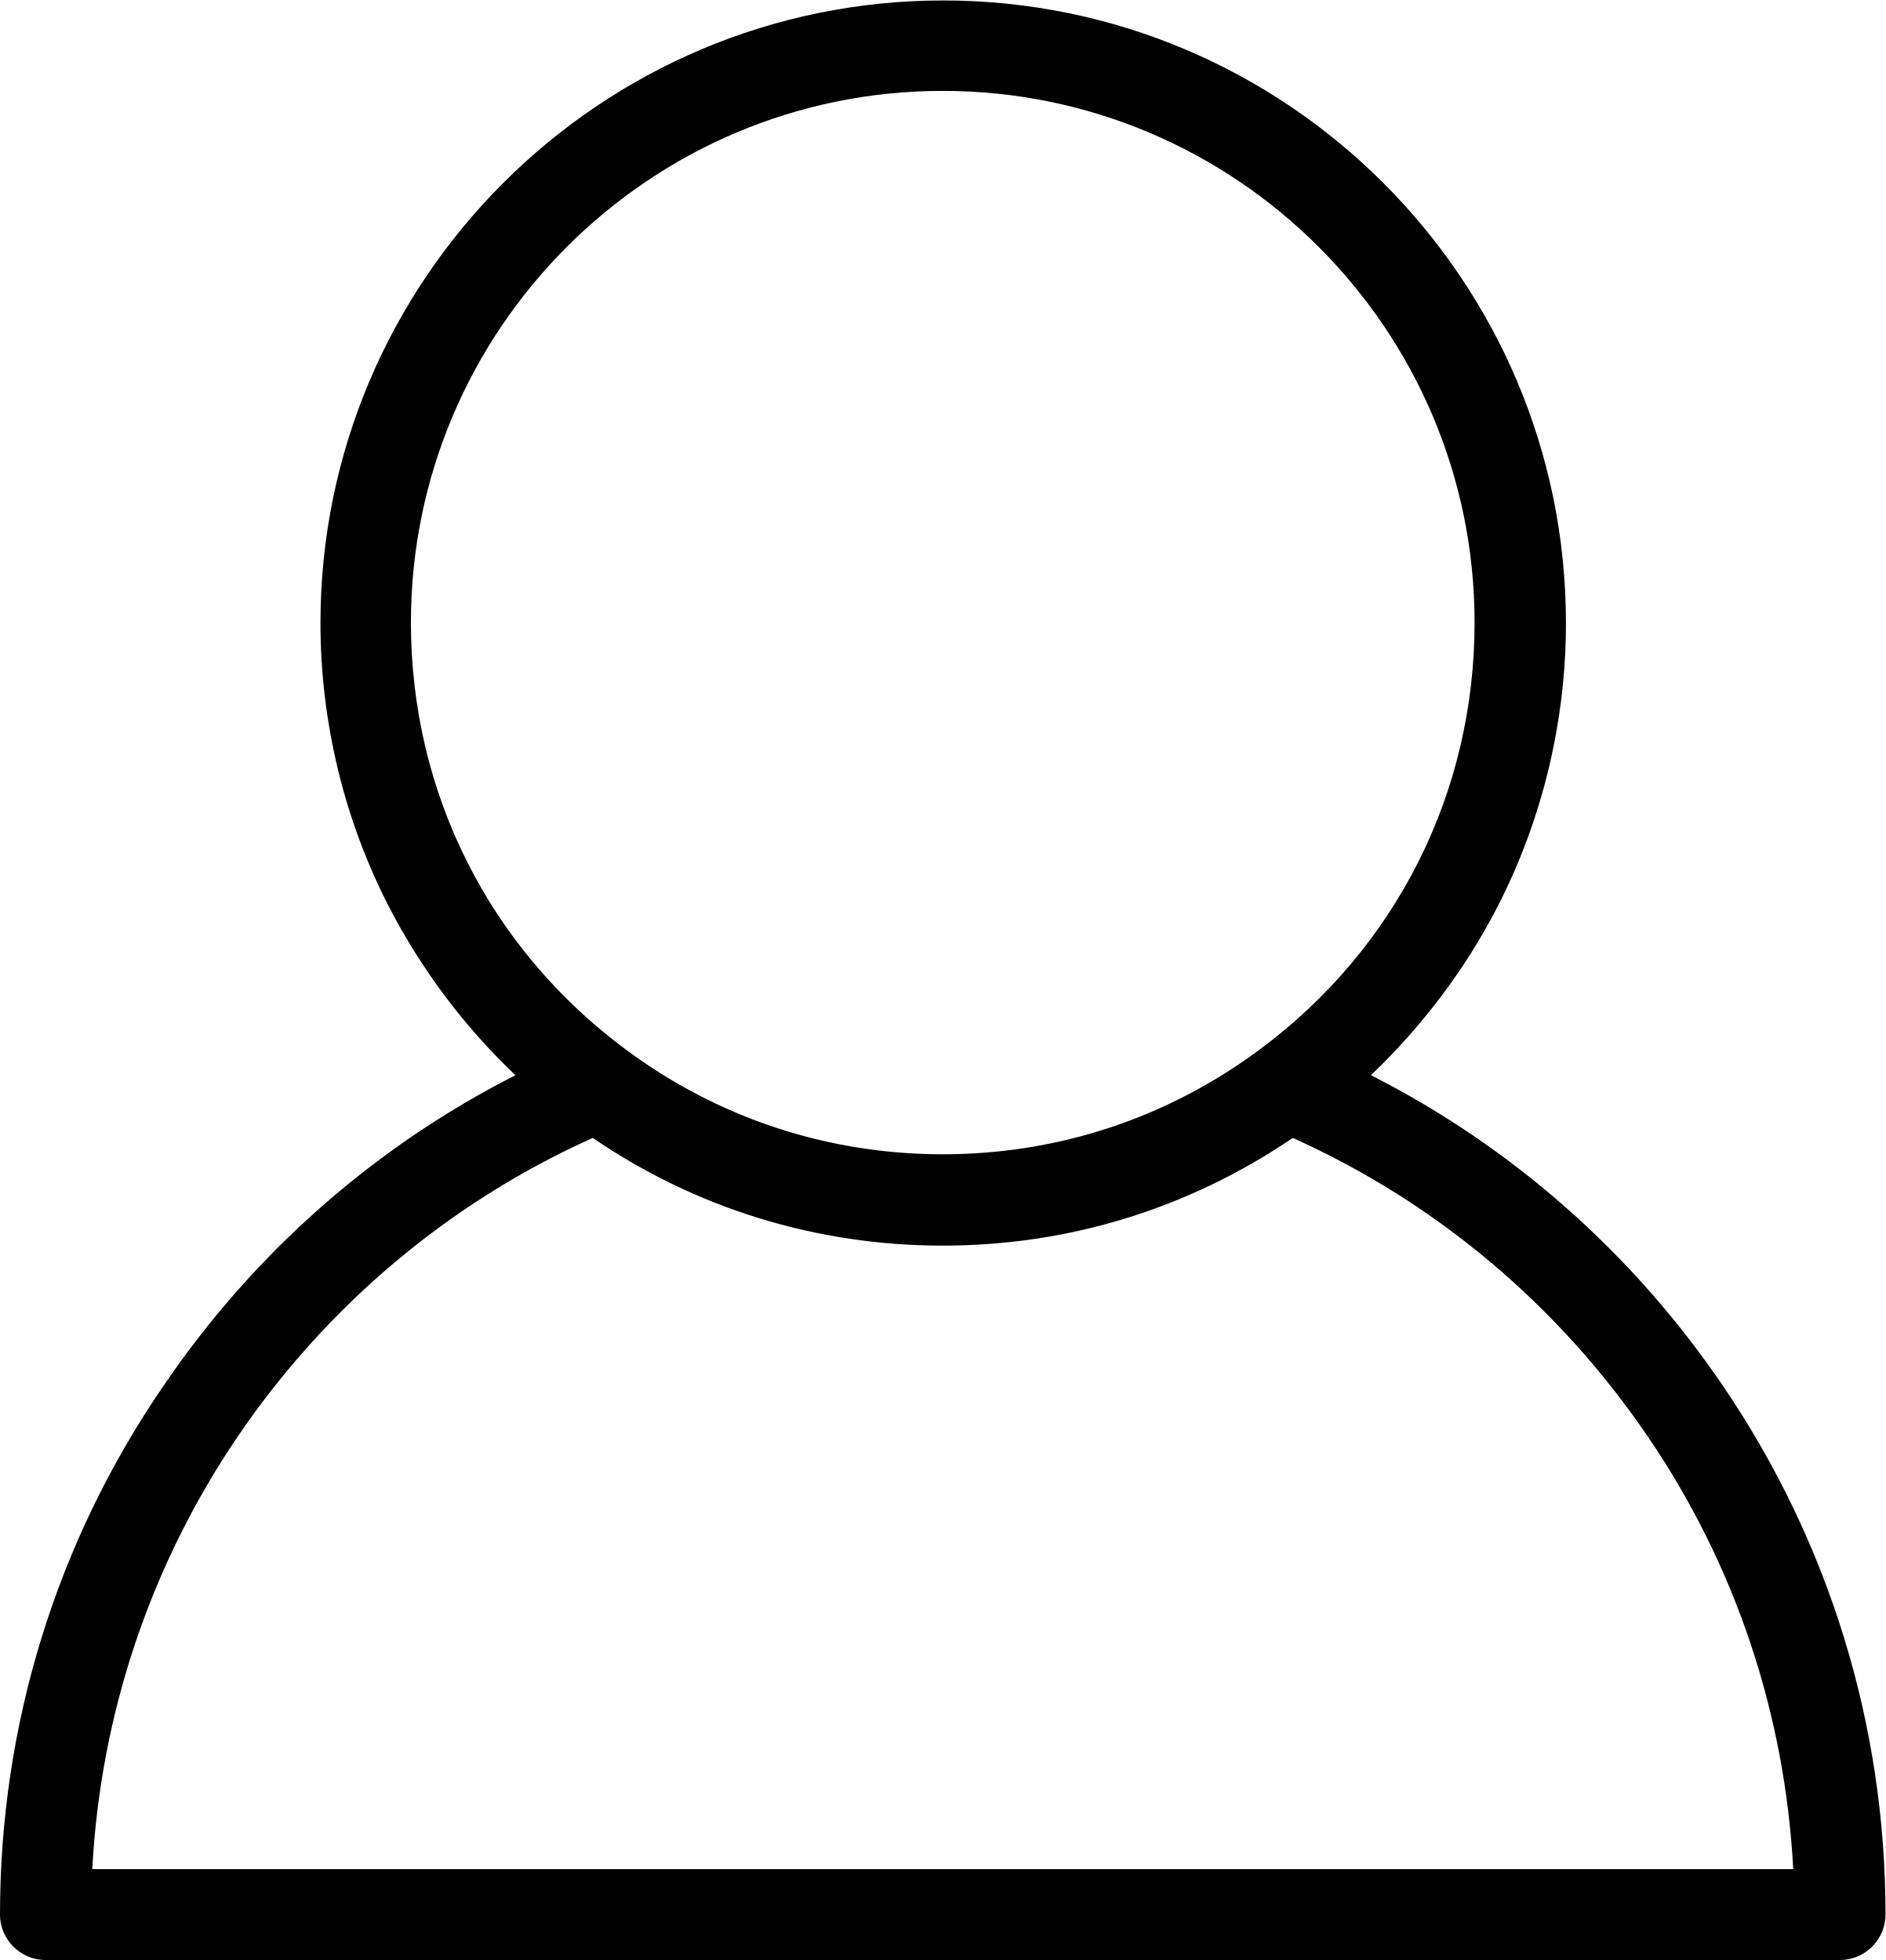
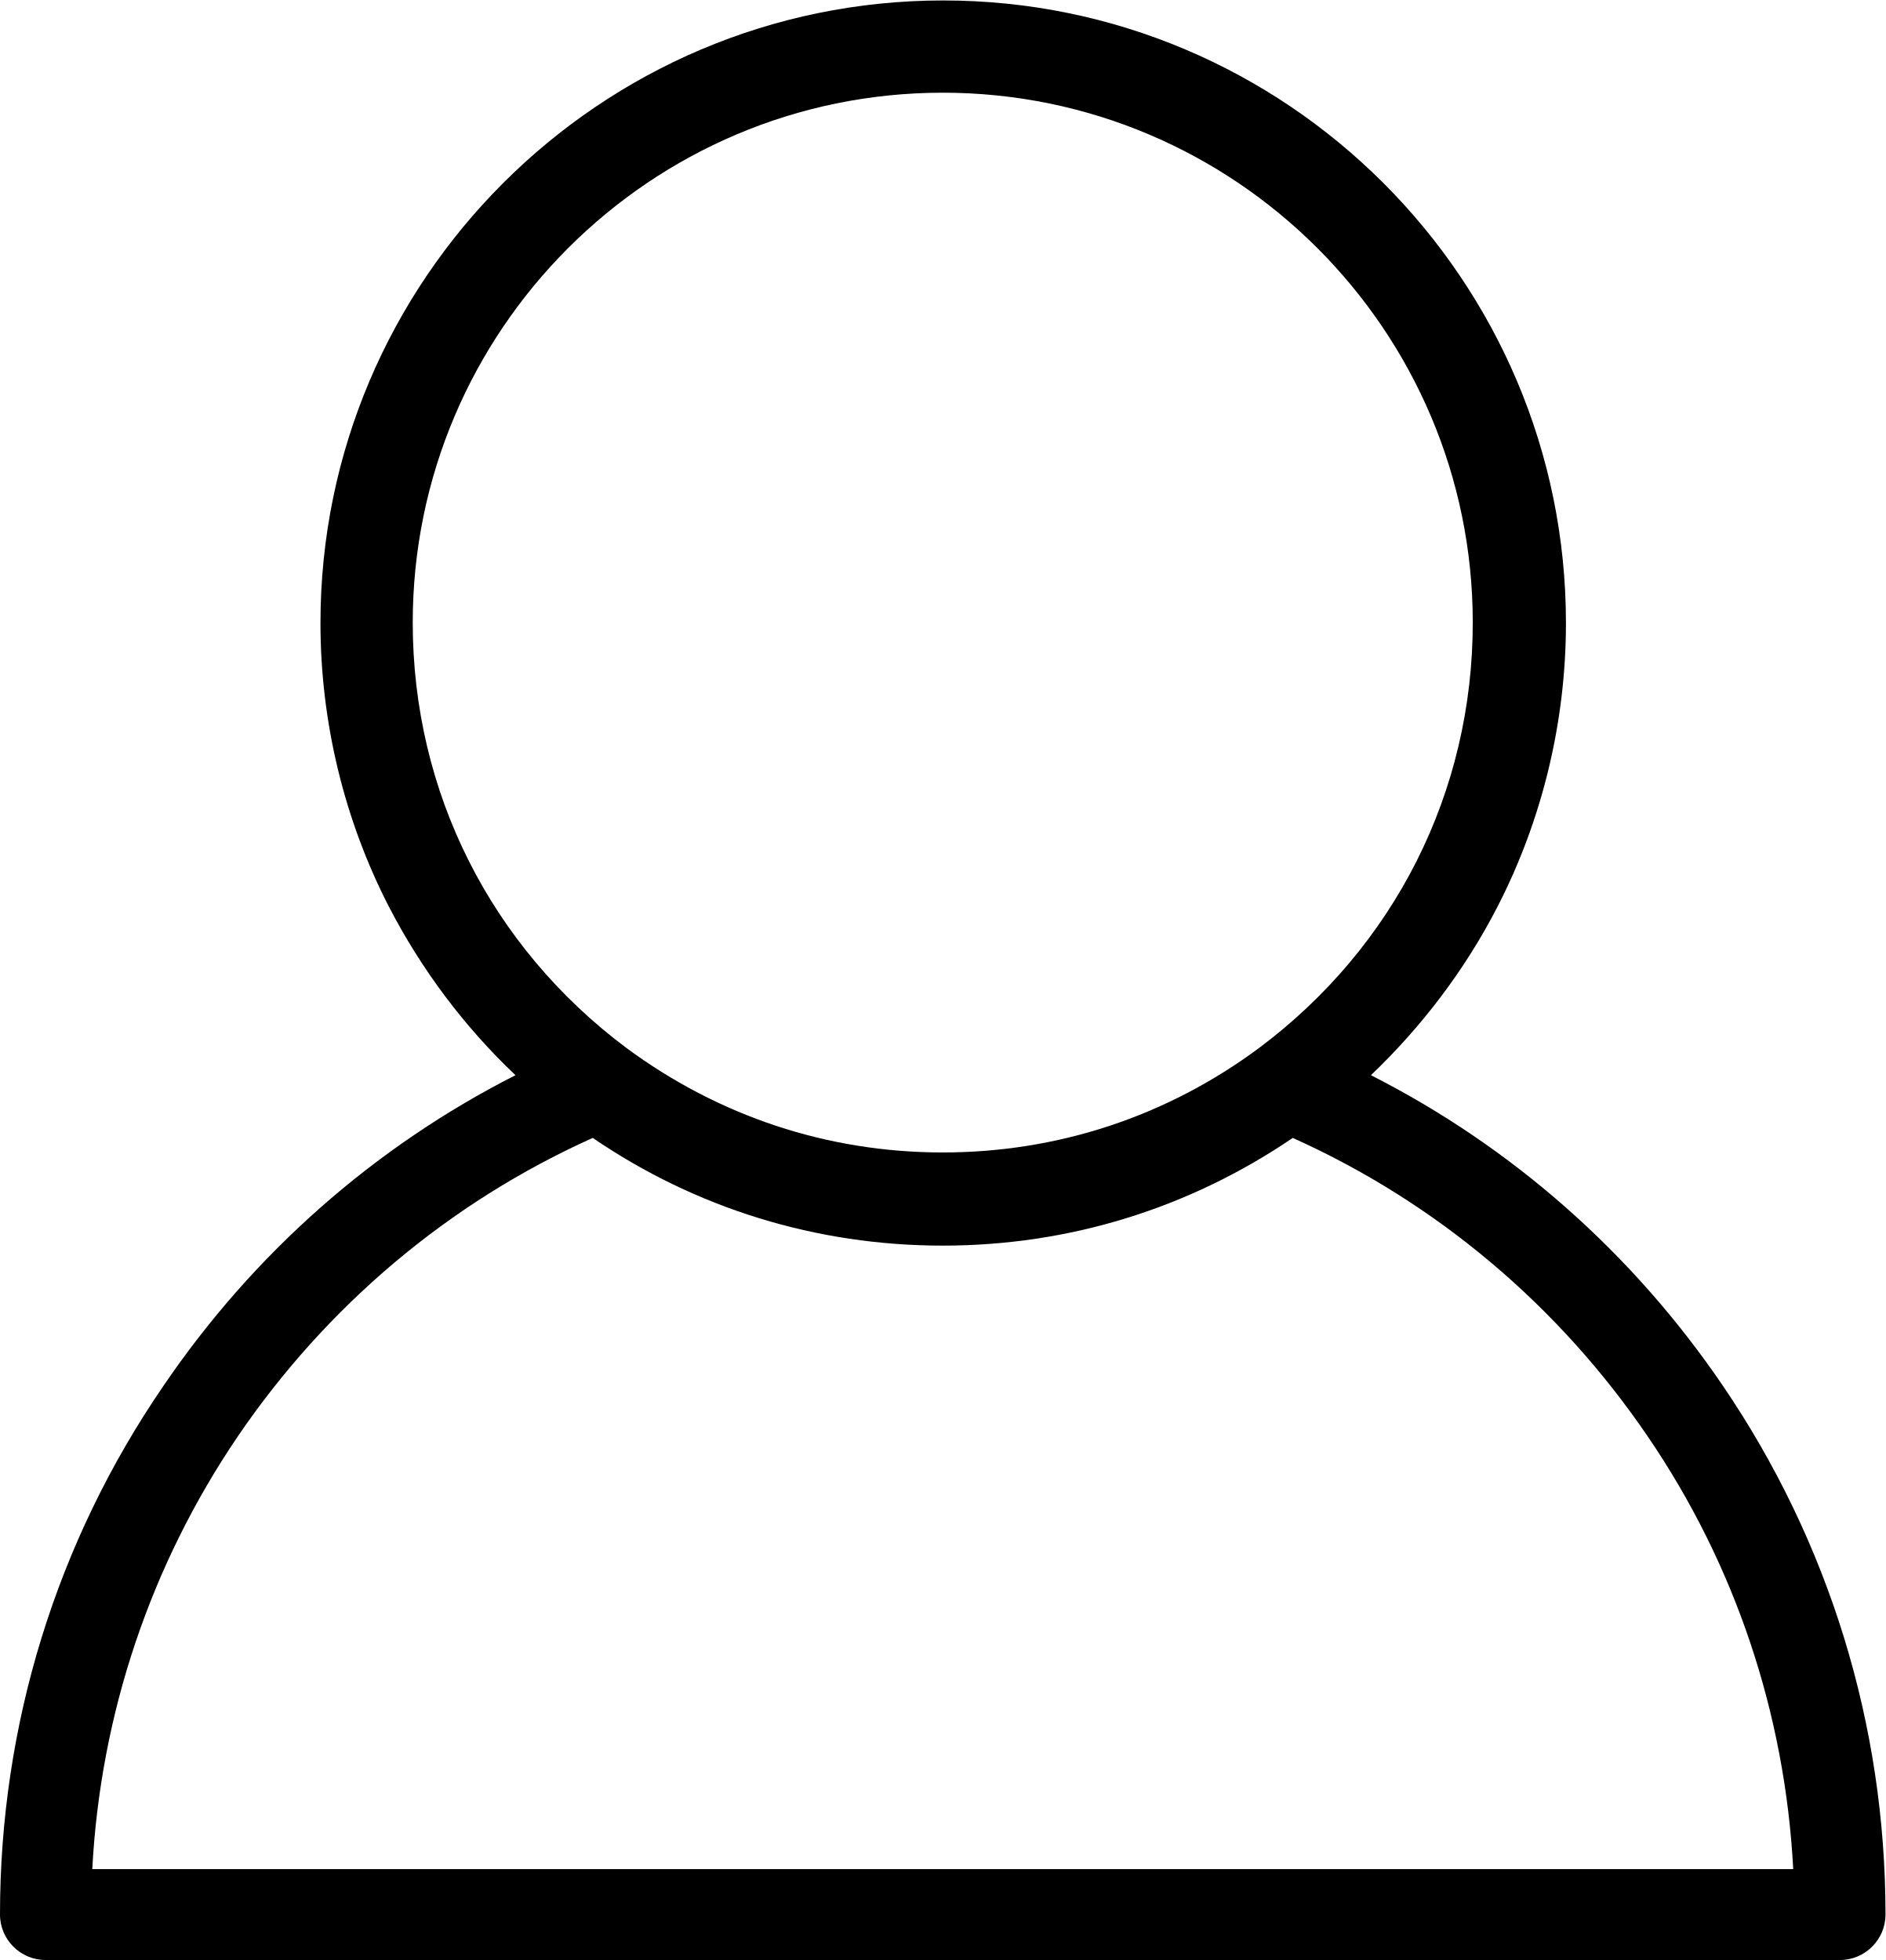
<svg xmlns="http://www.w3.org/2000/svg" version="1.1" id="Ebene_1" x="0px" y="0px" viewBox="0 0 414.8 431.3" style="enable-background:new 0 0 414.8 431.3;" xml:space="preserve">
-   <path d="M379,304.9c-19.8-29.1-46.3-52.5-77.4-68.3c11.2-10.7,20.7-23.2,27.8-37c9.9-19.2,15.1-40.8,15.1-62.5  c0-75.6-61.5-137-137-137s-137,61.5-137,137c0,21.7,5.2,43.3,15.1,62.5c7.1,13.7,16.5,26.3,27.8,37c-31.1,15.8-57.6,39.2-77.4,68.3  C12.4,339.3,0,379.6,0,421.3c0,5.5,4.5,10,10,10h394.8c5.5,0,10-4.5,10-10C414.8,379.6,402.4,339.3,379,304.9z M90.4,137  c0-64.5,52.5-117,117-117s117,52.5,117,117c0,37.4-17.2,71.6-47.2,93.9c0,0,0,0,0,0c-20.3,15.1-44.4,23.1-69.8,23.1  s-49.5-8-69.8-23.1C107.6,208.6,90.4,174.4,90.4,137z M20.3,411.3c1.8-34.1,12.8-66.9,32-95.2c19.6-28.8,46.5-51.5,78.1-65.7  c22.7,15.5,49.2,23.7,77,23.7s54.2-8.2,77-23.7c31.6,14.2,58.5,36.9,78.1,65.7c19.3,28.3,30.2,61.1,32,95.2H20.3z" />
+   <path d="M379,304.9c-19.8-29.1-46.3-52.5-77.4-68.3c11.2-10.7,20.7-23.2,27.8-37c9.9-19.2,15.1-40.8,15.1-62.5  c0-75.6-61.5-137-137-137s-137,61.5-137,137c0,21.7,5.2,43.3,15.1,62.5c7.1,13.7,16.5,26.3,27.8,37c-31.1,15.8-57.6,39.2-77.4,68.3  C12.4,339.3,0,379.6,0,421.3c0,5.5,4.5,10,10,10h394.8c5.5,0,10-4.5,10-10C414.8,379.6,402.4,339.3,379,304.9z M90.8,137  c0-64.3,52.3-116.6,116.6-116.6S324,72.7,324,137c0,37.3-17.2,71.3-47,93.6l0,0c-20.2,15-44.2,23-69.6,23s-49.3-8-69.6-23  C108,208.3,90.8,174.3,90.8,137z M20.3,411.3c1.8-34.1,12.8-66.9,32-95.2c19.6-28.8,46.5-51.5,78.1-65.7  c22.7,15.5,49.2,23.7,77,23.7s54.2-8.2,77-23.7c31.6,14.2,58.5,36.9,78.1,65.7c19.3,28.3,30.2,61.1,32,95.2H20.3z" />
</svg>
